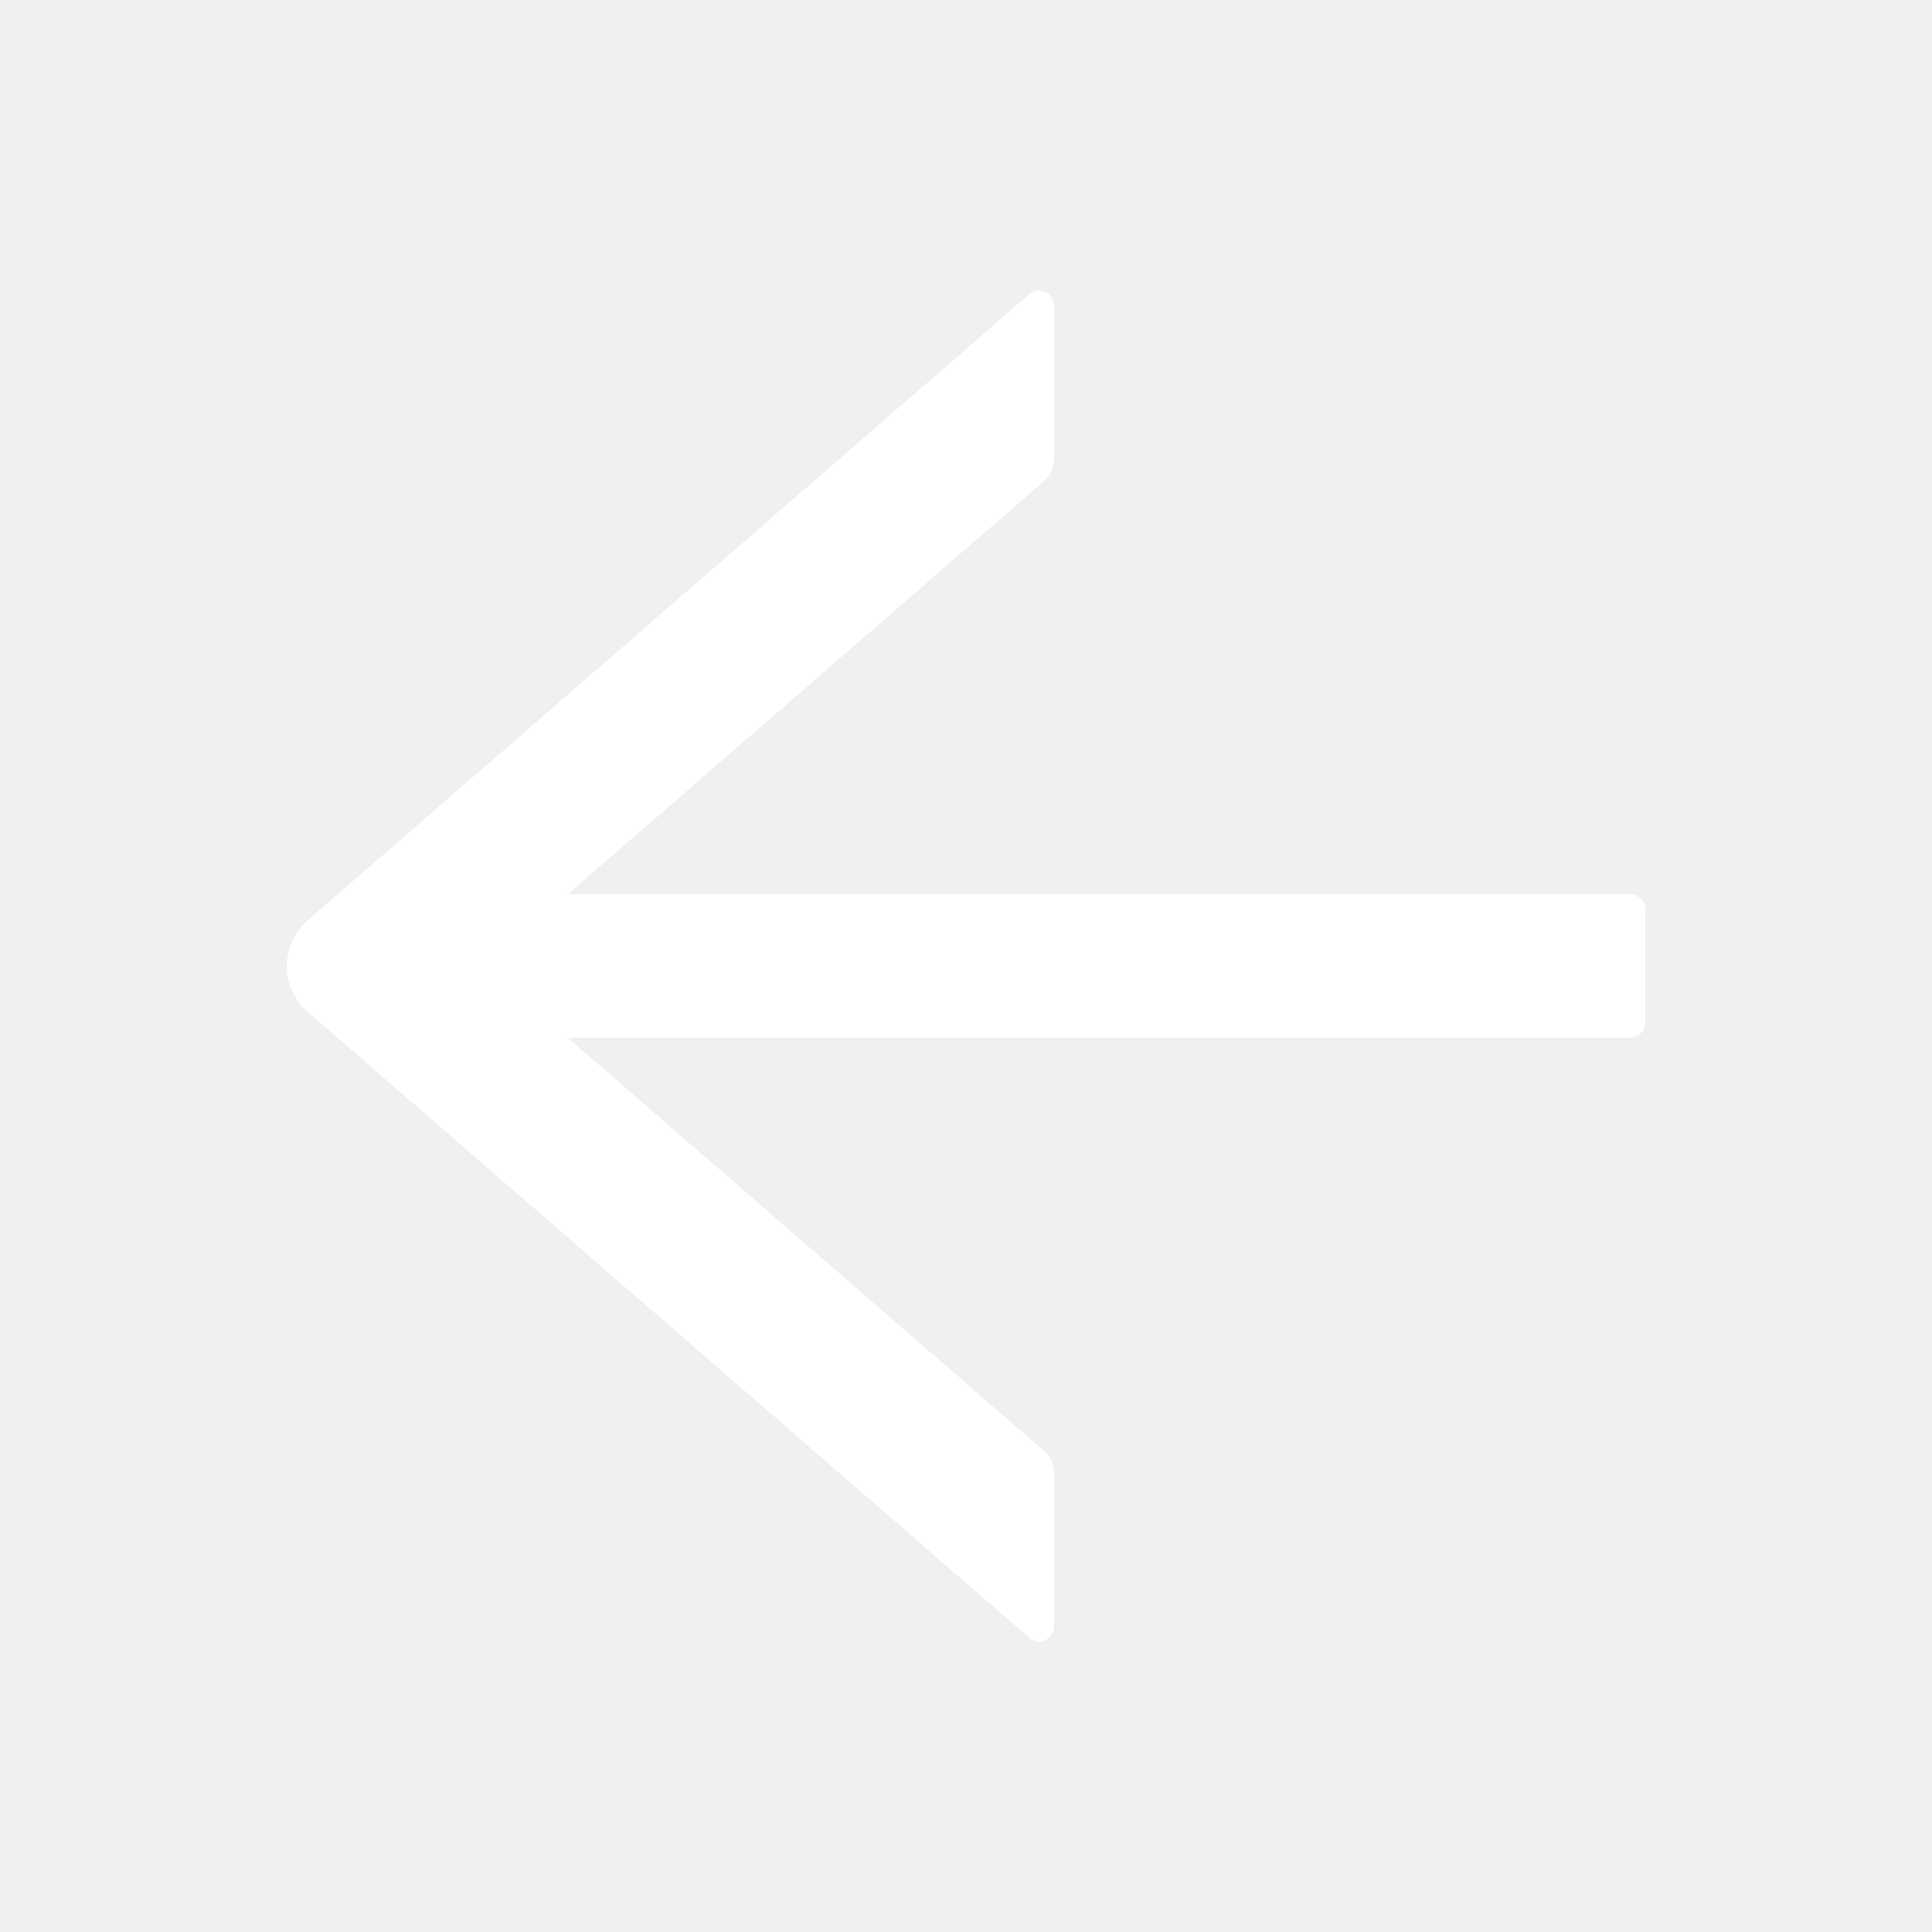
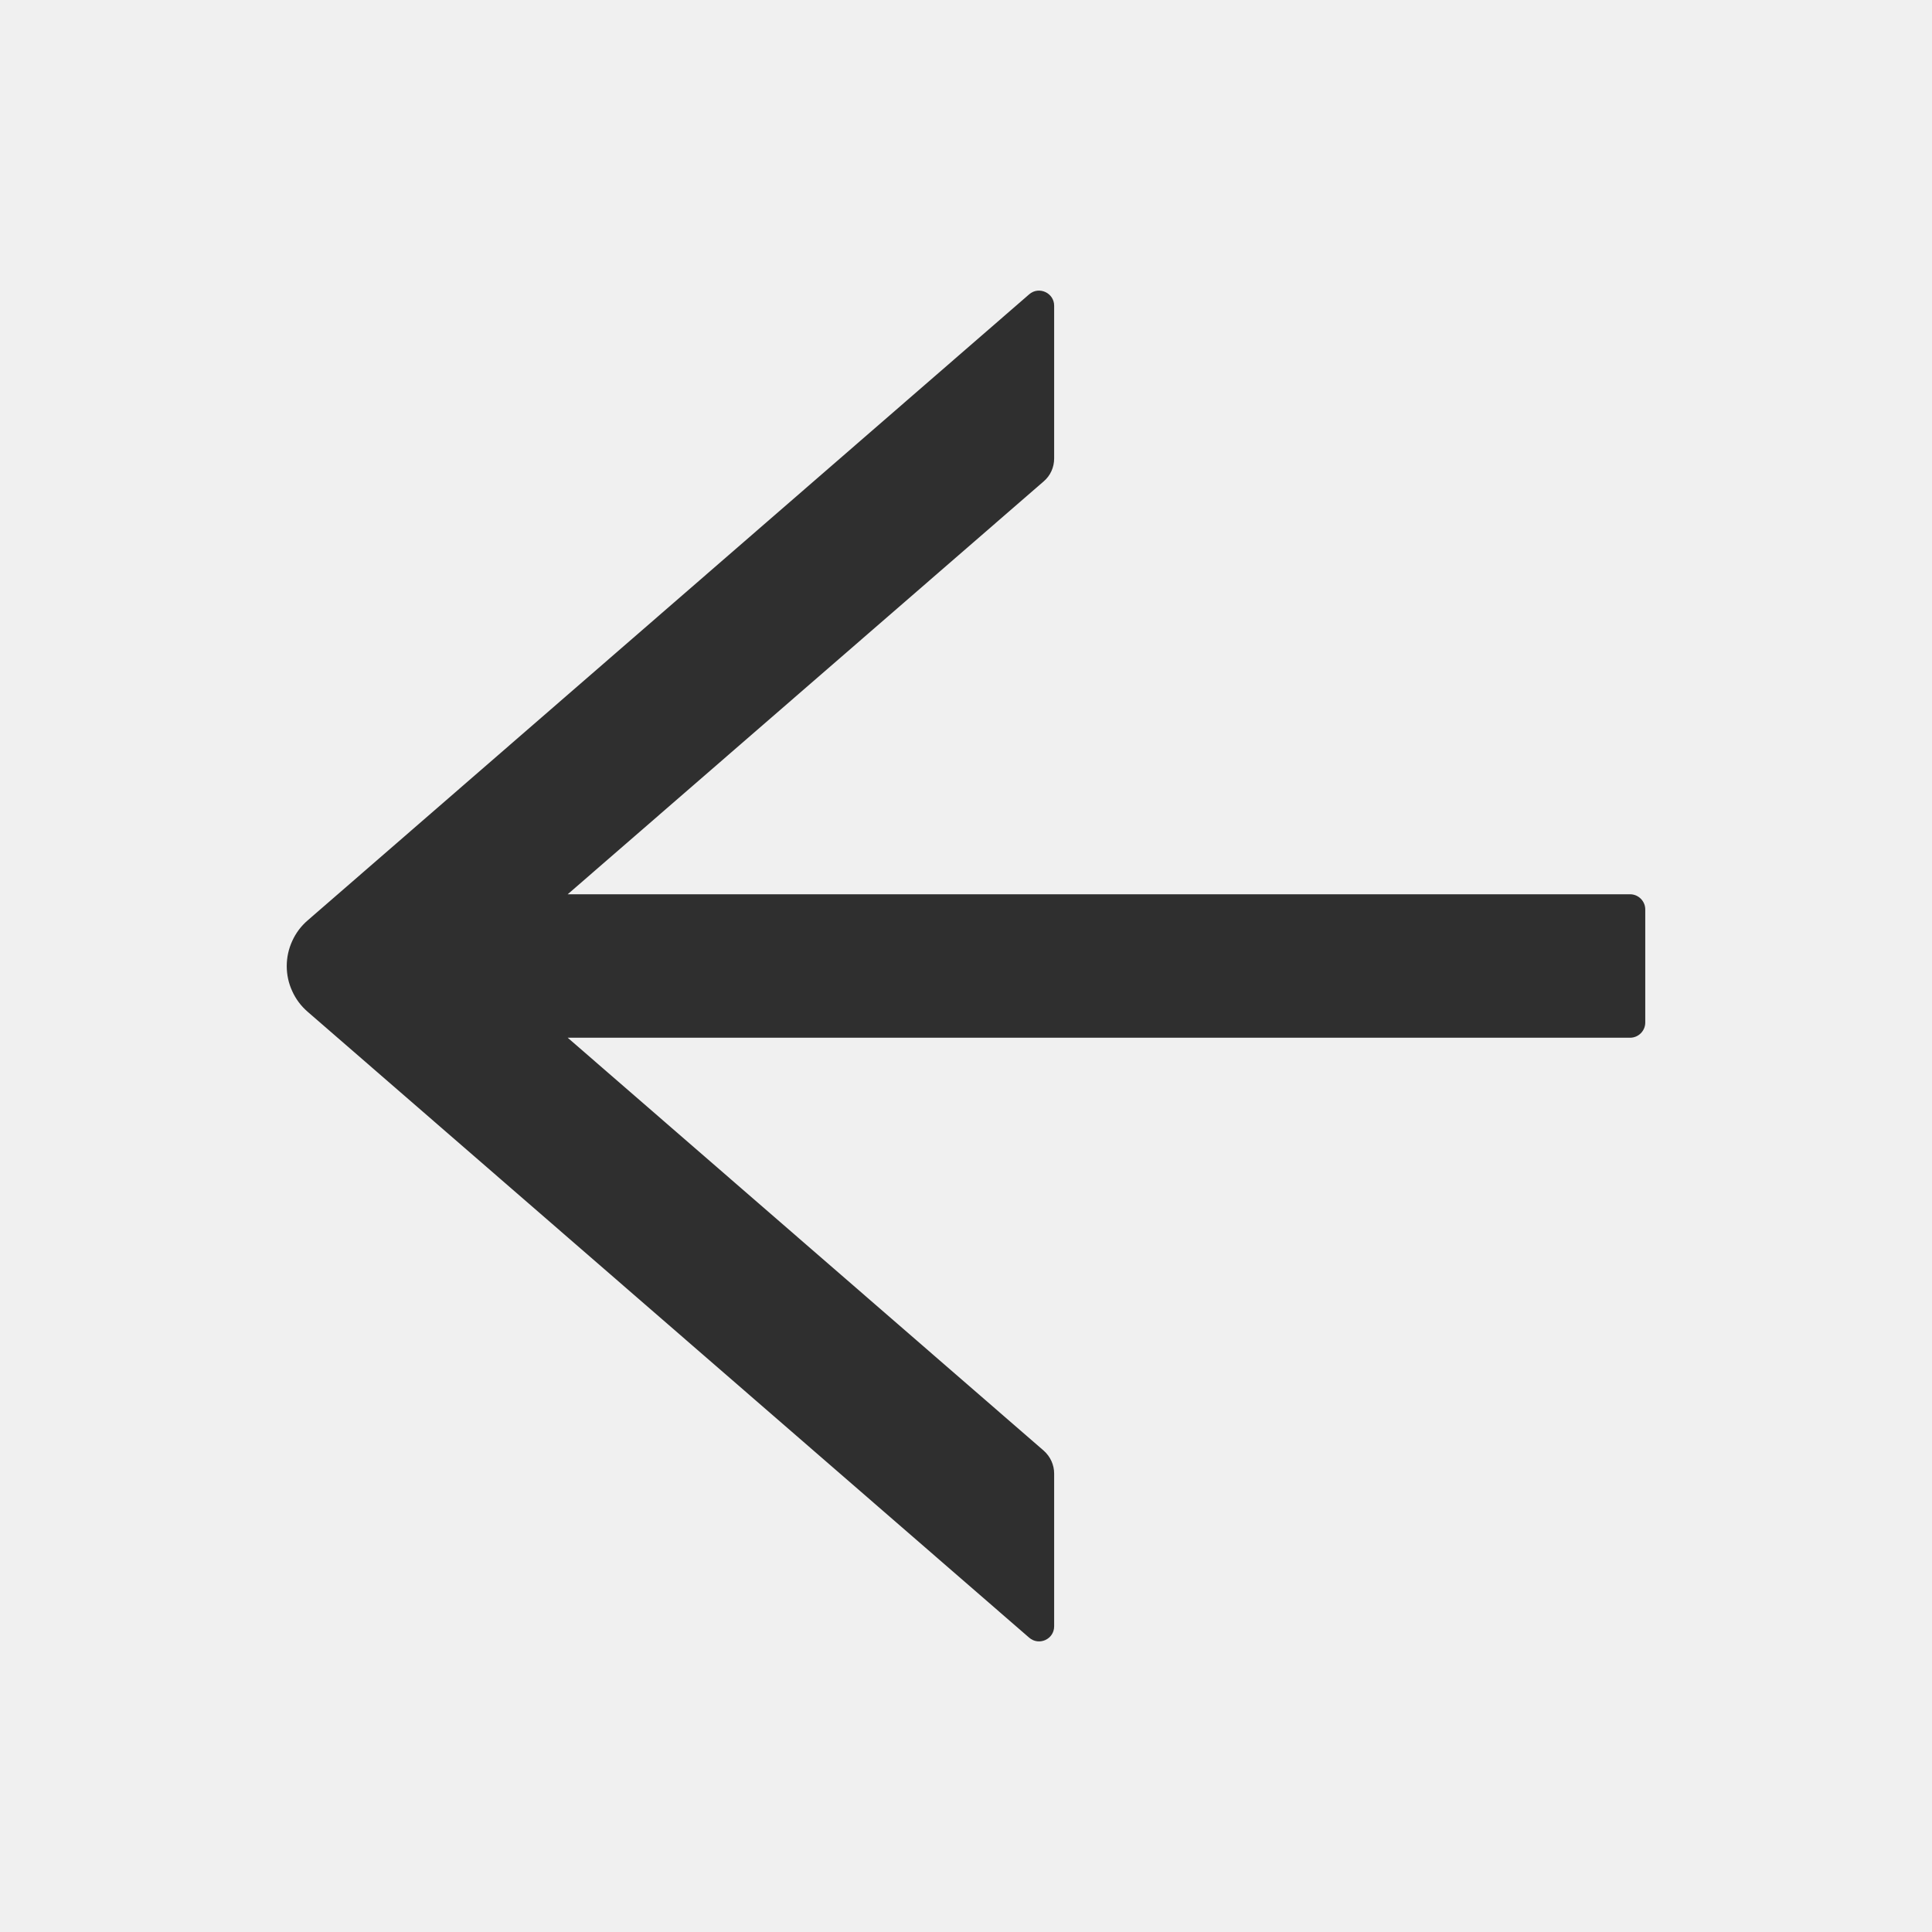
- <svg xmlns="http://www.w3.org/2000/svg" width="24" height="24" viewBox="0 0 24 24" fill="none">
-   <path d="M13.095 20.203L13.095 18.305C13.095 18.197 13.048 18.094 12.966 18.021L7.052 12.891L20.25 12.891C20.353 12.891 20.438 12.806 20.438 12.703L20.438 11.297C20.438 11.194 20.353 11.109 20.25 11.109L7.052 11.109L12.966 5.979C13.048 5.909 13.095 5.806 13.095 5.695L13.095 3.797C13.095 3.638 12.905 3.551 12.785 3.656L3.82 11.435C3.739 11.505 3.674 11.592 3.63 11.69C3.585 11.788 3.562 11.894 3.562 12.001C3.562 12.109 3.585 12.215 3.63 12.312C3.674 12.41 3.739 12.497 3.82 12.567L12.785 20.344C12.907 20.449 13.095 20.363 13.095 20.203Z" fill="white" />
+ <svg xmlns="http://www.w3.org/2000/svg" width="24" height="24" viewBox="0 0 24 24" fill="#2F2F2F">
+   <path d="M13.095 20.203L13.095 18.305C13.095 18.197 13.048 18.094 12.966 18.021L7.052 12.891L20.25 12.891C20.353 12.891 20.438 12.806 20.438 12.703L20.438 11.297C20.438 11.194 20.353 11.109 20.25 11.109L7.052 11.109L12.966 5.979C13.048 5.909 13.095 5.806 13.095 5.695L13.095 3.797C13.095 3.638 12.905 3.551 12.785 3.656L3.82 11.435C3.739 11.505 3.674 11.592 3.63 11.69C3.585 11.788 3.562 11.894 3.562 12.001C3.562 12.109 3.585 12.215 3.63 12.312C3.674 12.41 3.739 12.497 3.82 12.567L12.785 20.344C12.907 20.449 13.095 20.363 13.095 20.203Z" fill="#2F2F2F;" />
</svg>
